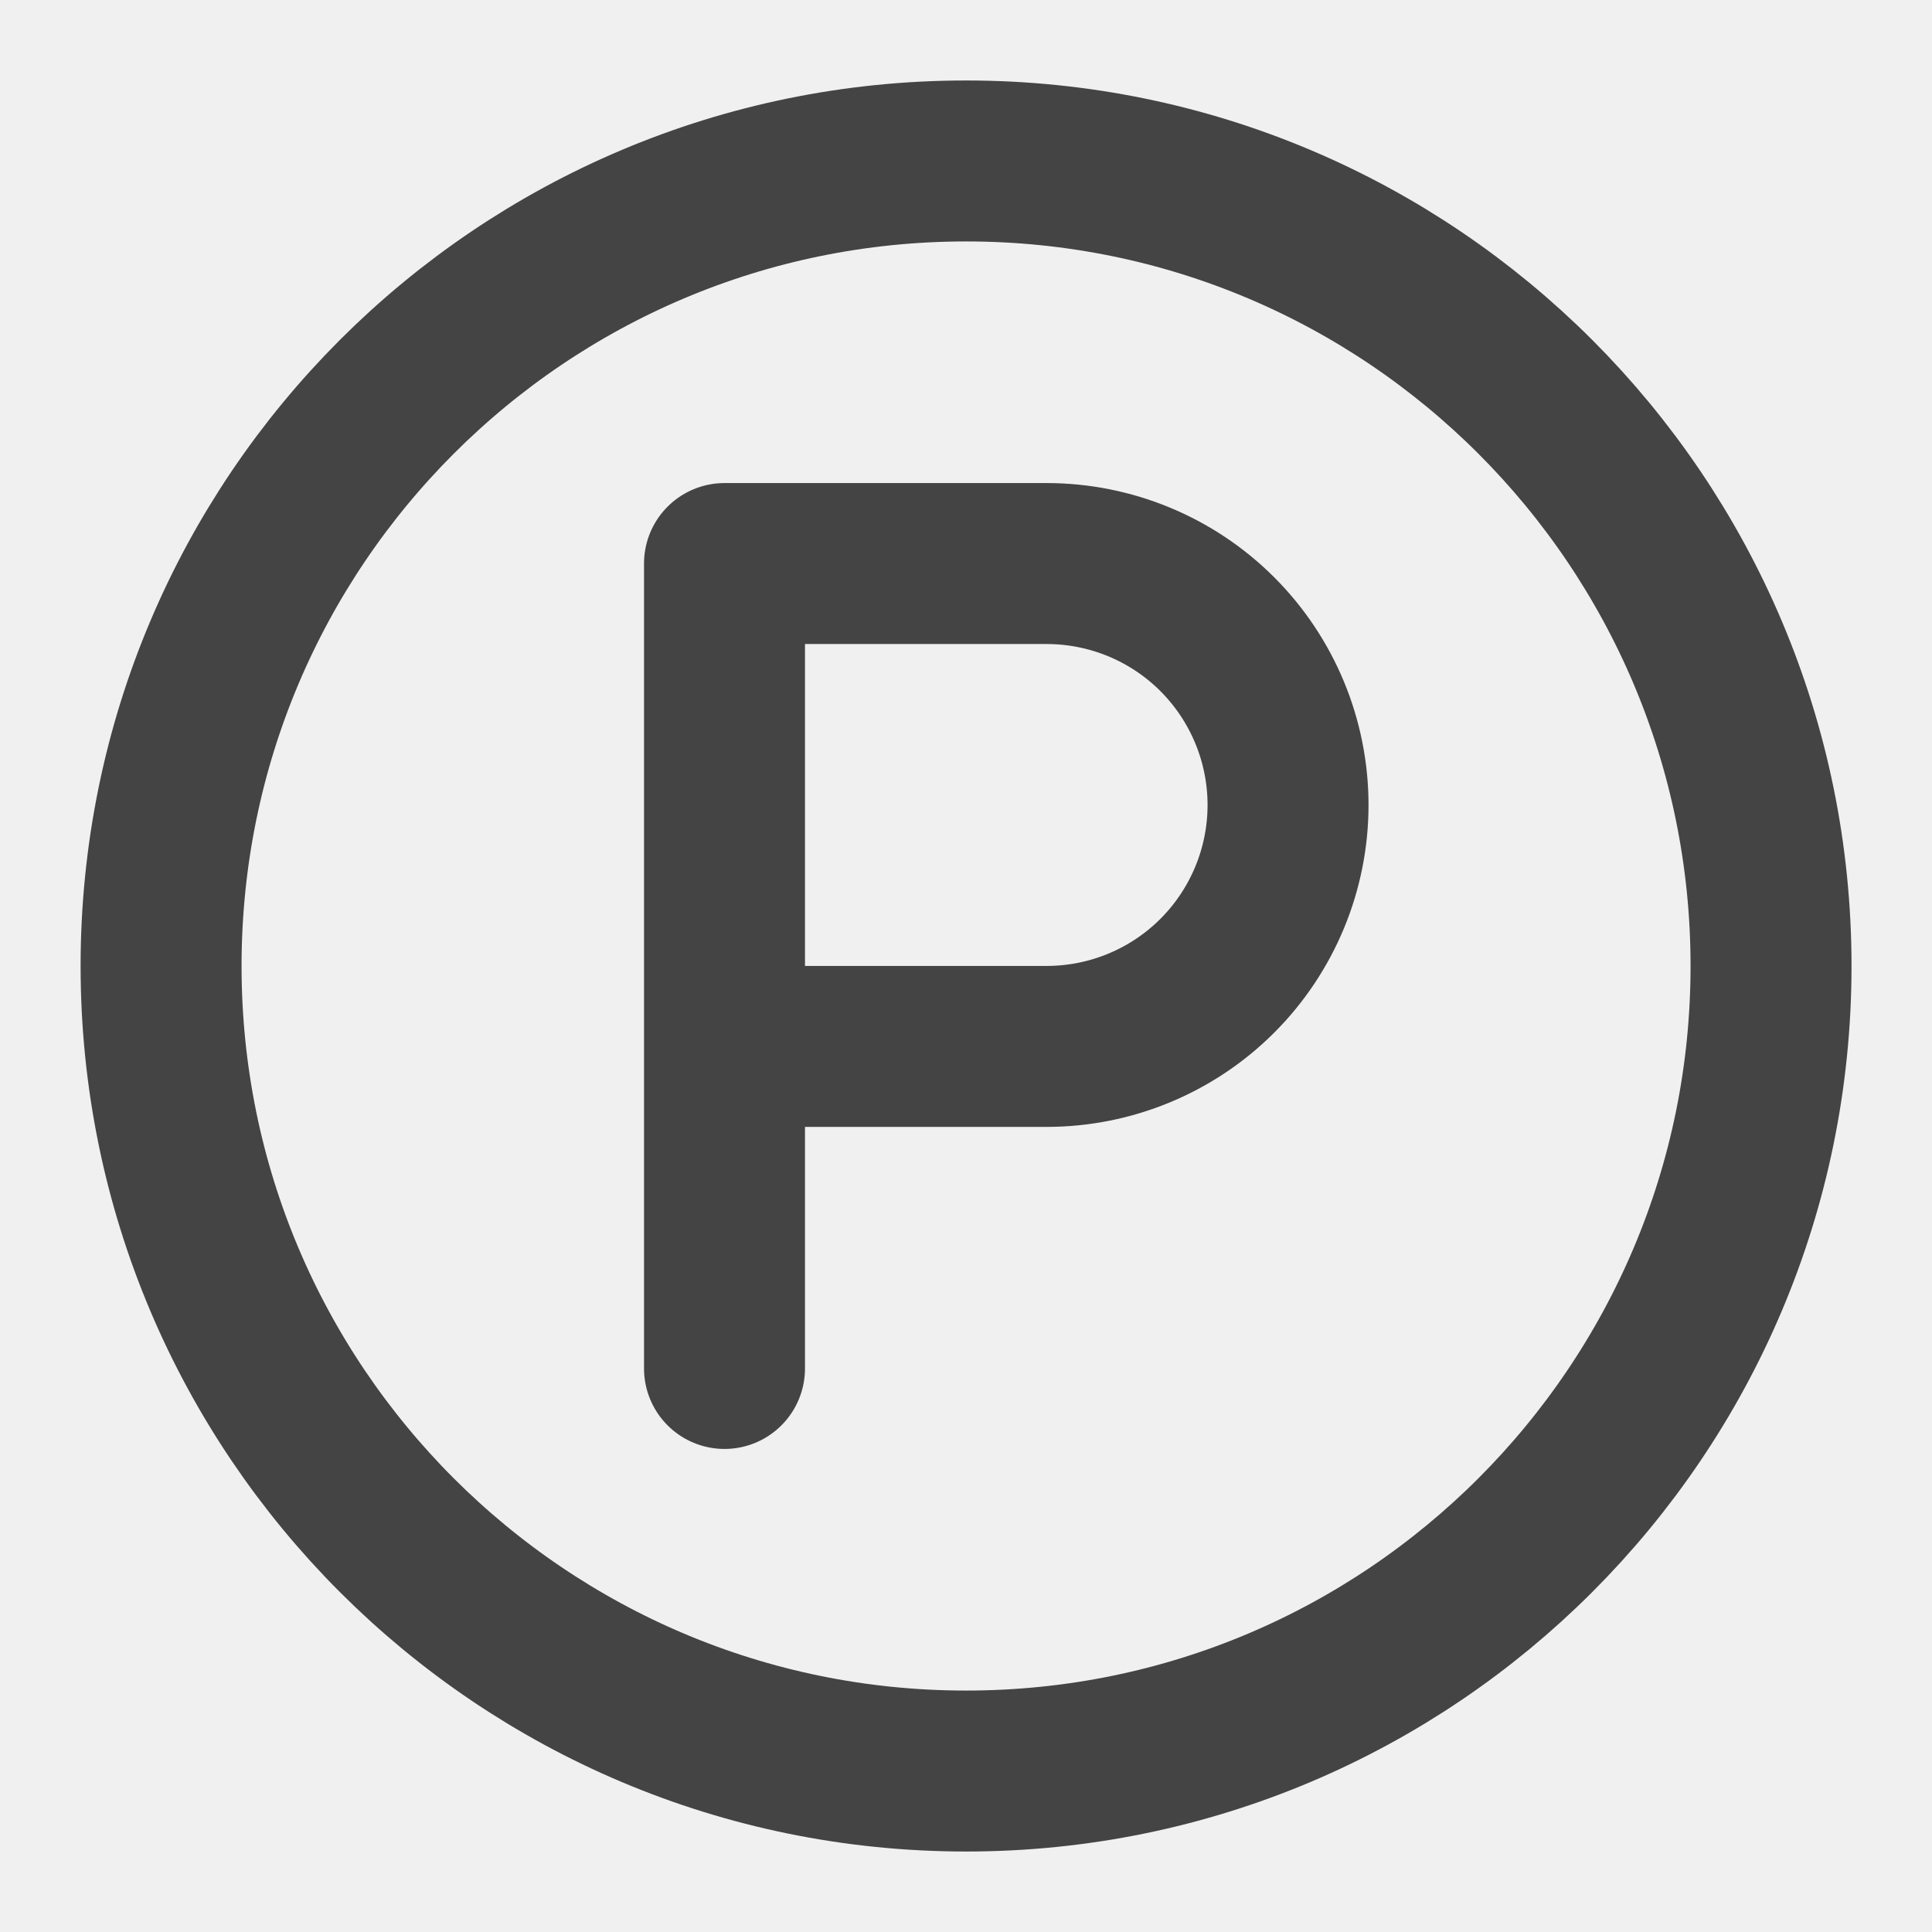
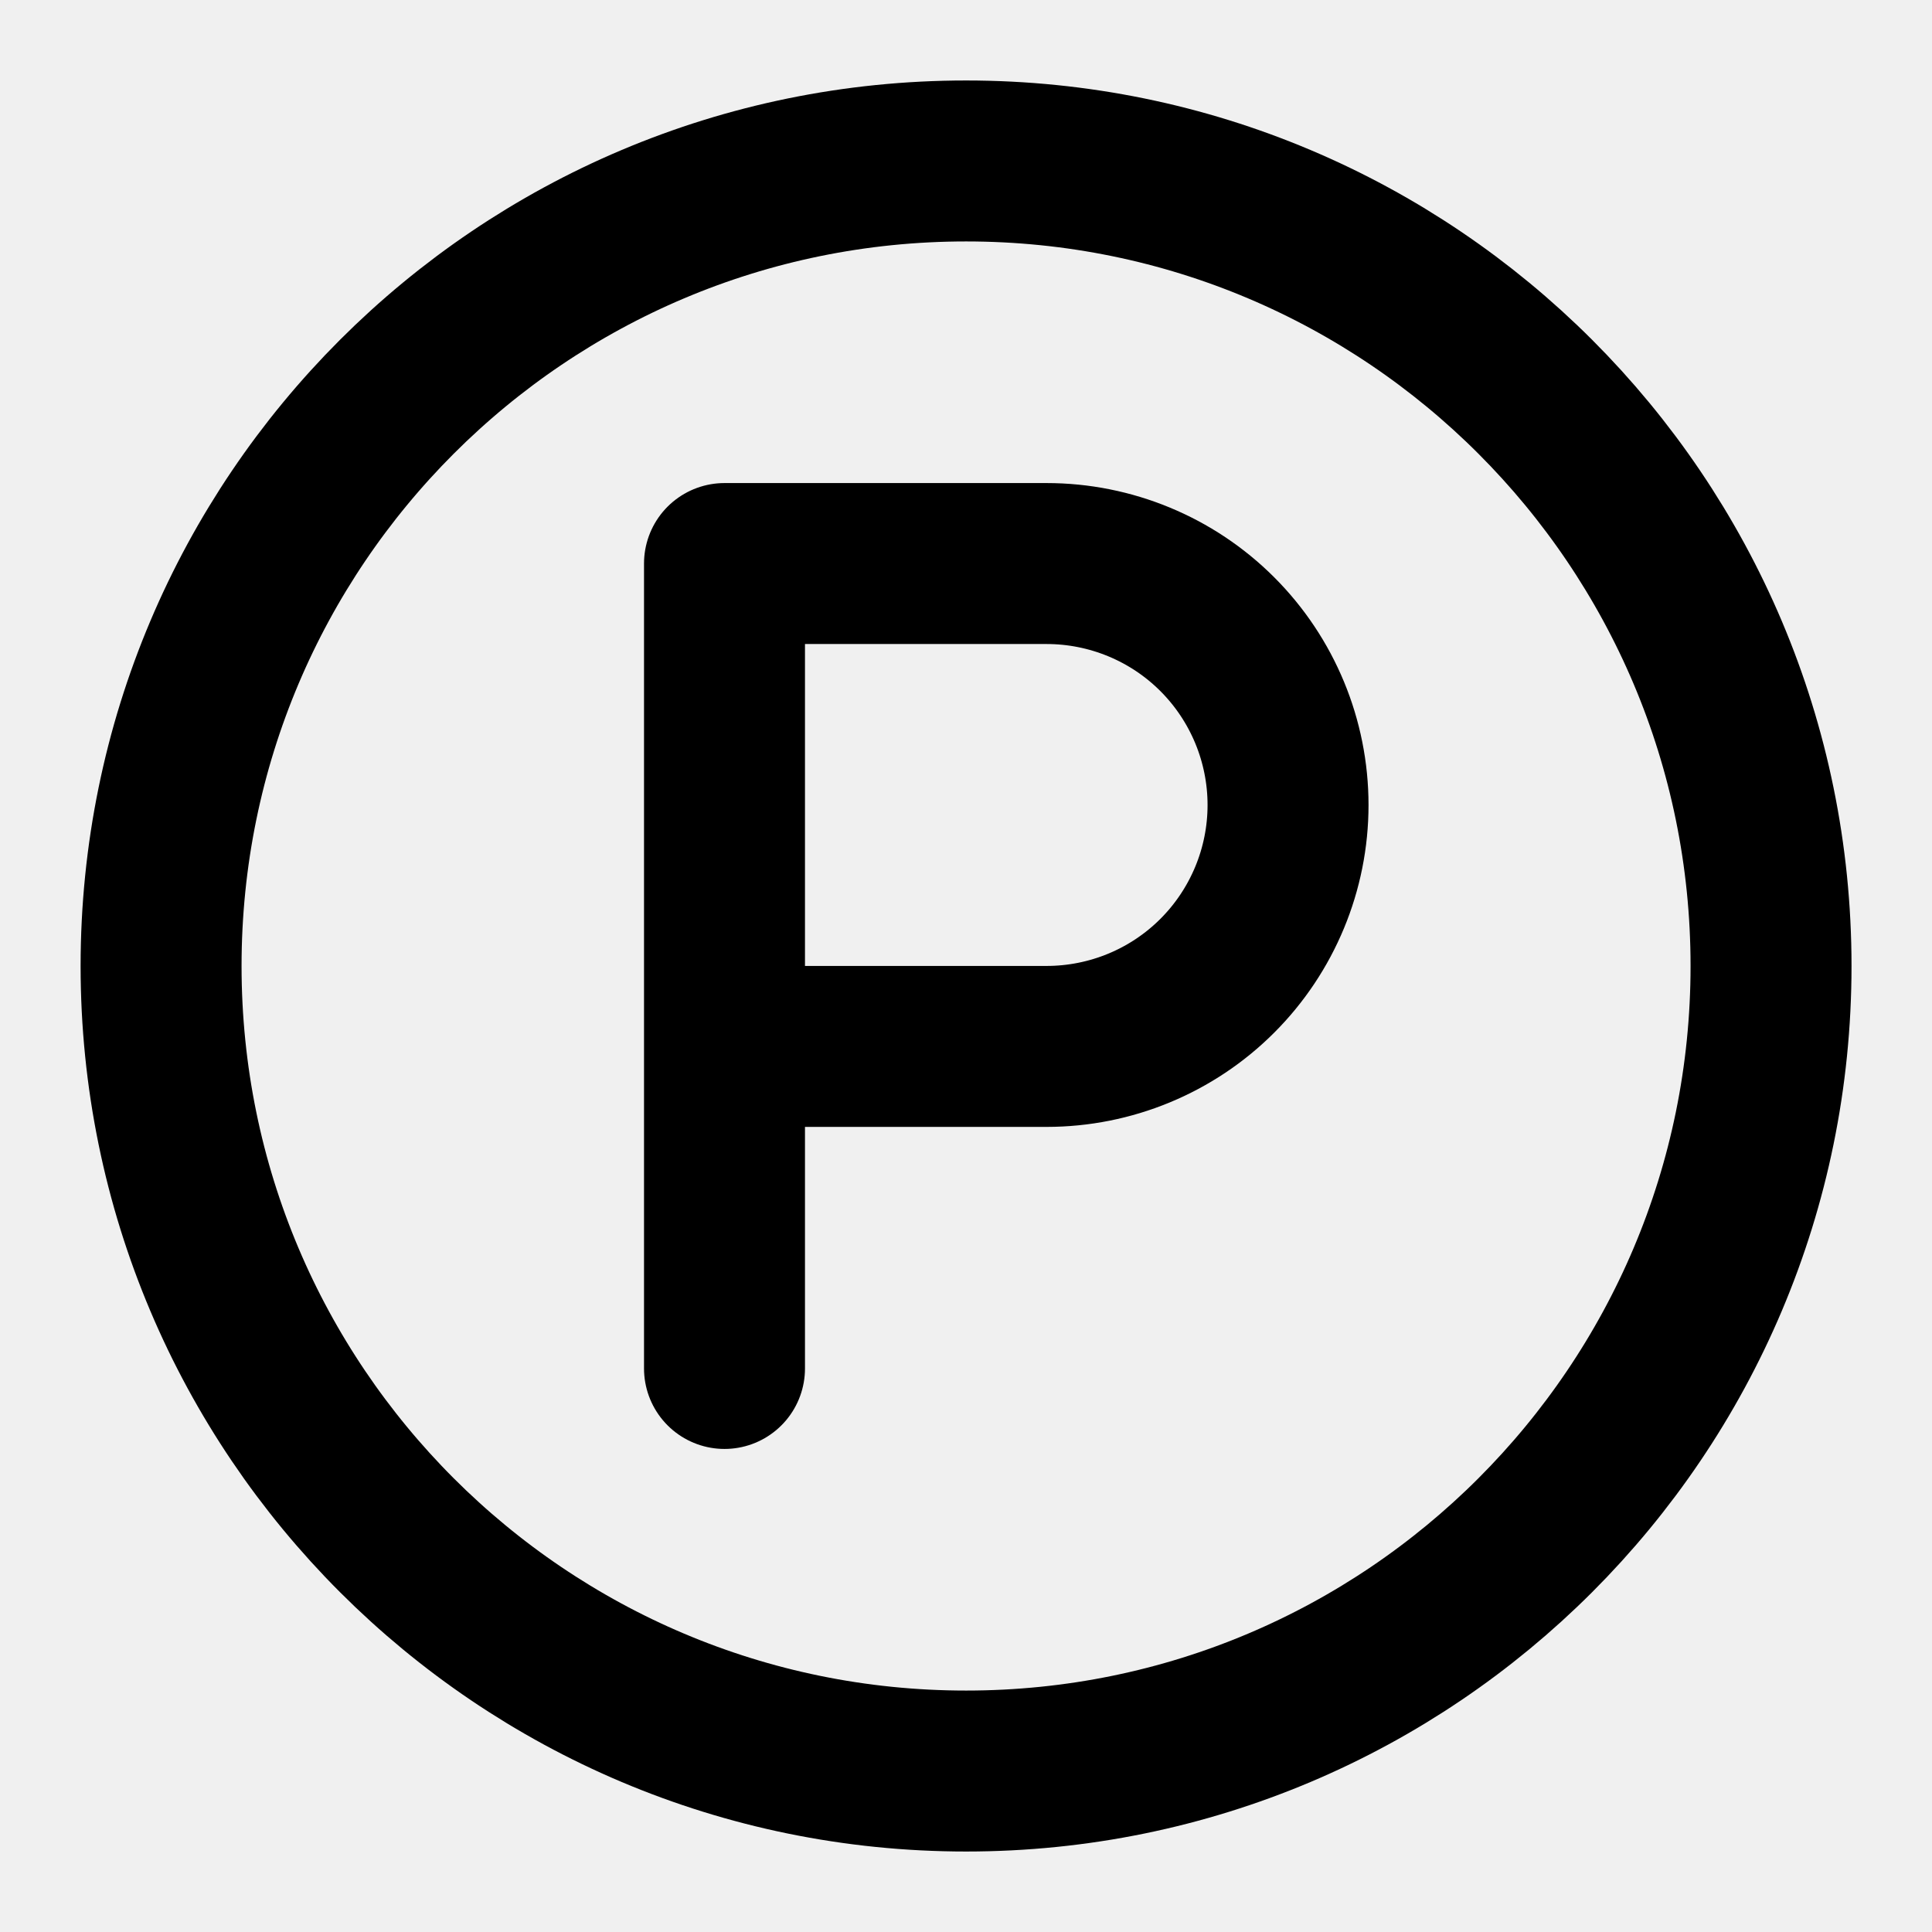
<svg xmlns="http://www.w3.org/2000/svg" width="16" height="16" viewBox="0 0 16 16" fill="none">
  <g clip-path="url(#clip0_854_8725)">
-     <path d="M8.001 14.667C11.682 14.667 14.667 11.682 14.667 8C14.667 4.318 11.682 1.333 8.001 1.333C4.319 1.333 1.334 4.318 1.334 8C1.334 11.682 4.319 14.667 8.001 14.667Z" stroke="#444444" stroke-width="1.333" stroke-linecap="round" stroke-linejoin="round" />
-     <path d="M6 11.333V4.667H8.667C9.197 4.667 9.706 4.877 10.081 5.252C10.456 5.627 10.667 6.136 10.667 6.667C10.667 7.197 10.456 7.706 10.081 8.081C9.706 8.456 9.197 8.666 8.667 8.666H6" stroke="#444444" stroke-width="1.333" stroke-linecap="round" stroke-linejoin="round" />
+     <path d="M8.001 14.667C11.682 14.667 14.667 11.682 14.667 8C14.667 4.318 11.682 1.333 8.001 1.333C4.319 1.333 1.334 4.318 1.334 8C1.334 11.682 4.319 14.667 8.001 14.667Z" stroke="currentColor" stroke-width="1.333" stroke-linecap="round" stroke-linejoin="round" />
+     <path d="M6 11.333V4.667H8.667C9.197 4.667 9.706 4.877 10.081 5.252C10.456 5.627 10.667 6.136 10.667 6.667C10.667 7.197 10.456 7.706 10.081 8.081C9.706 8.456 9.197 8.666 8.667 8.666H6" stroke="currentColor" stroke-width="1.333" stroke-linecap="round" stroke-linejoin="round" />
  </g>
-   <defs>
-     <clipPath id="clip0_854_8725">
-       <rect width="16" height="16" fill="white" />
-     </clipPath>
-   </defs>
</svg>
